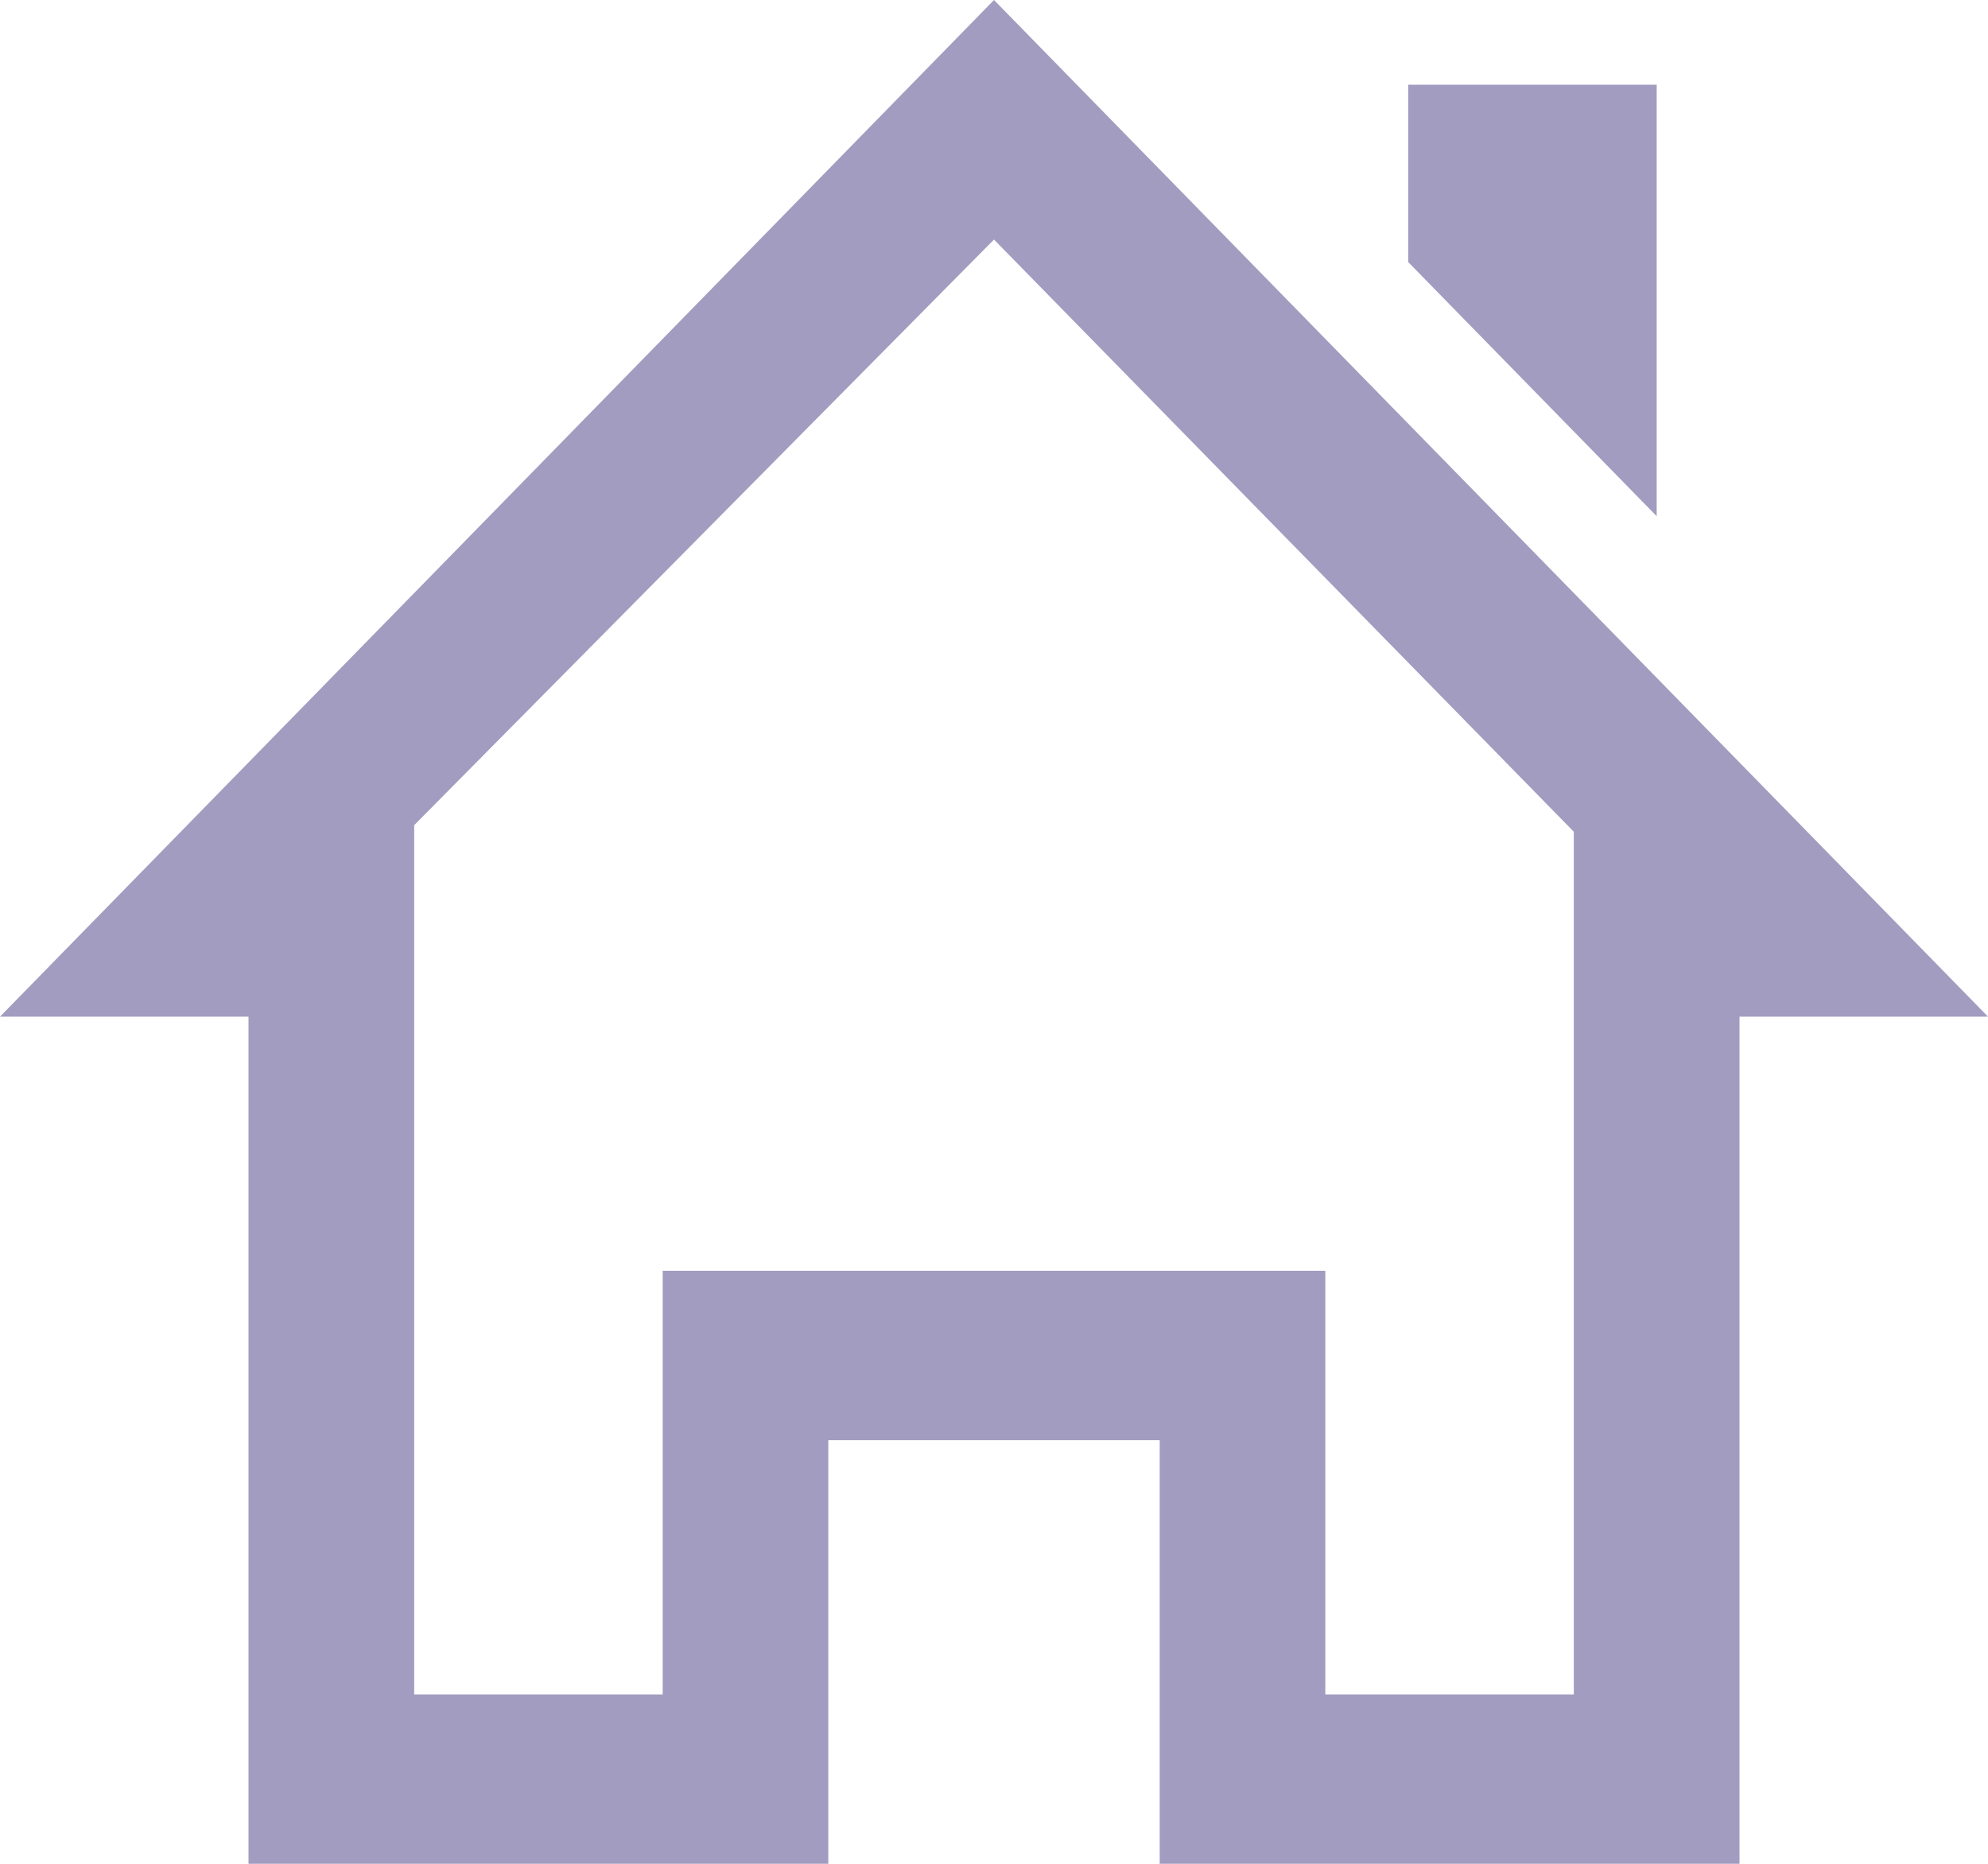
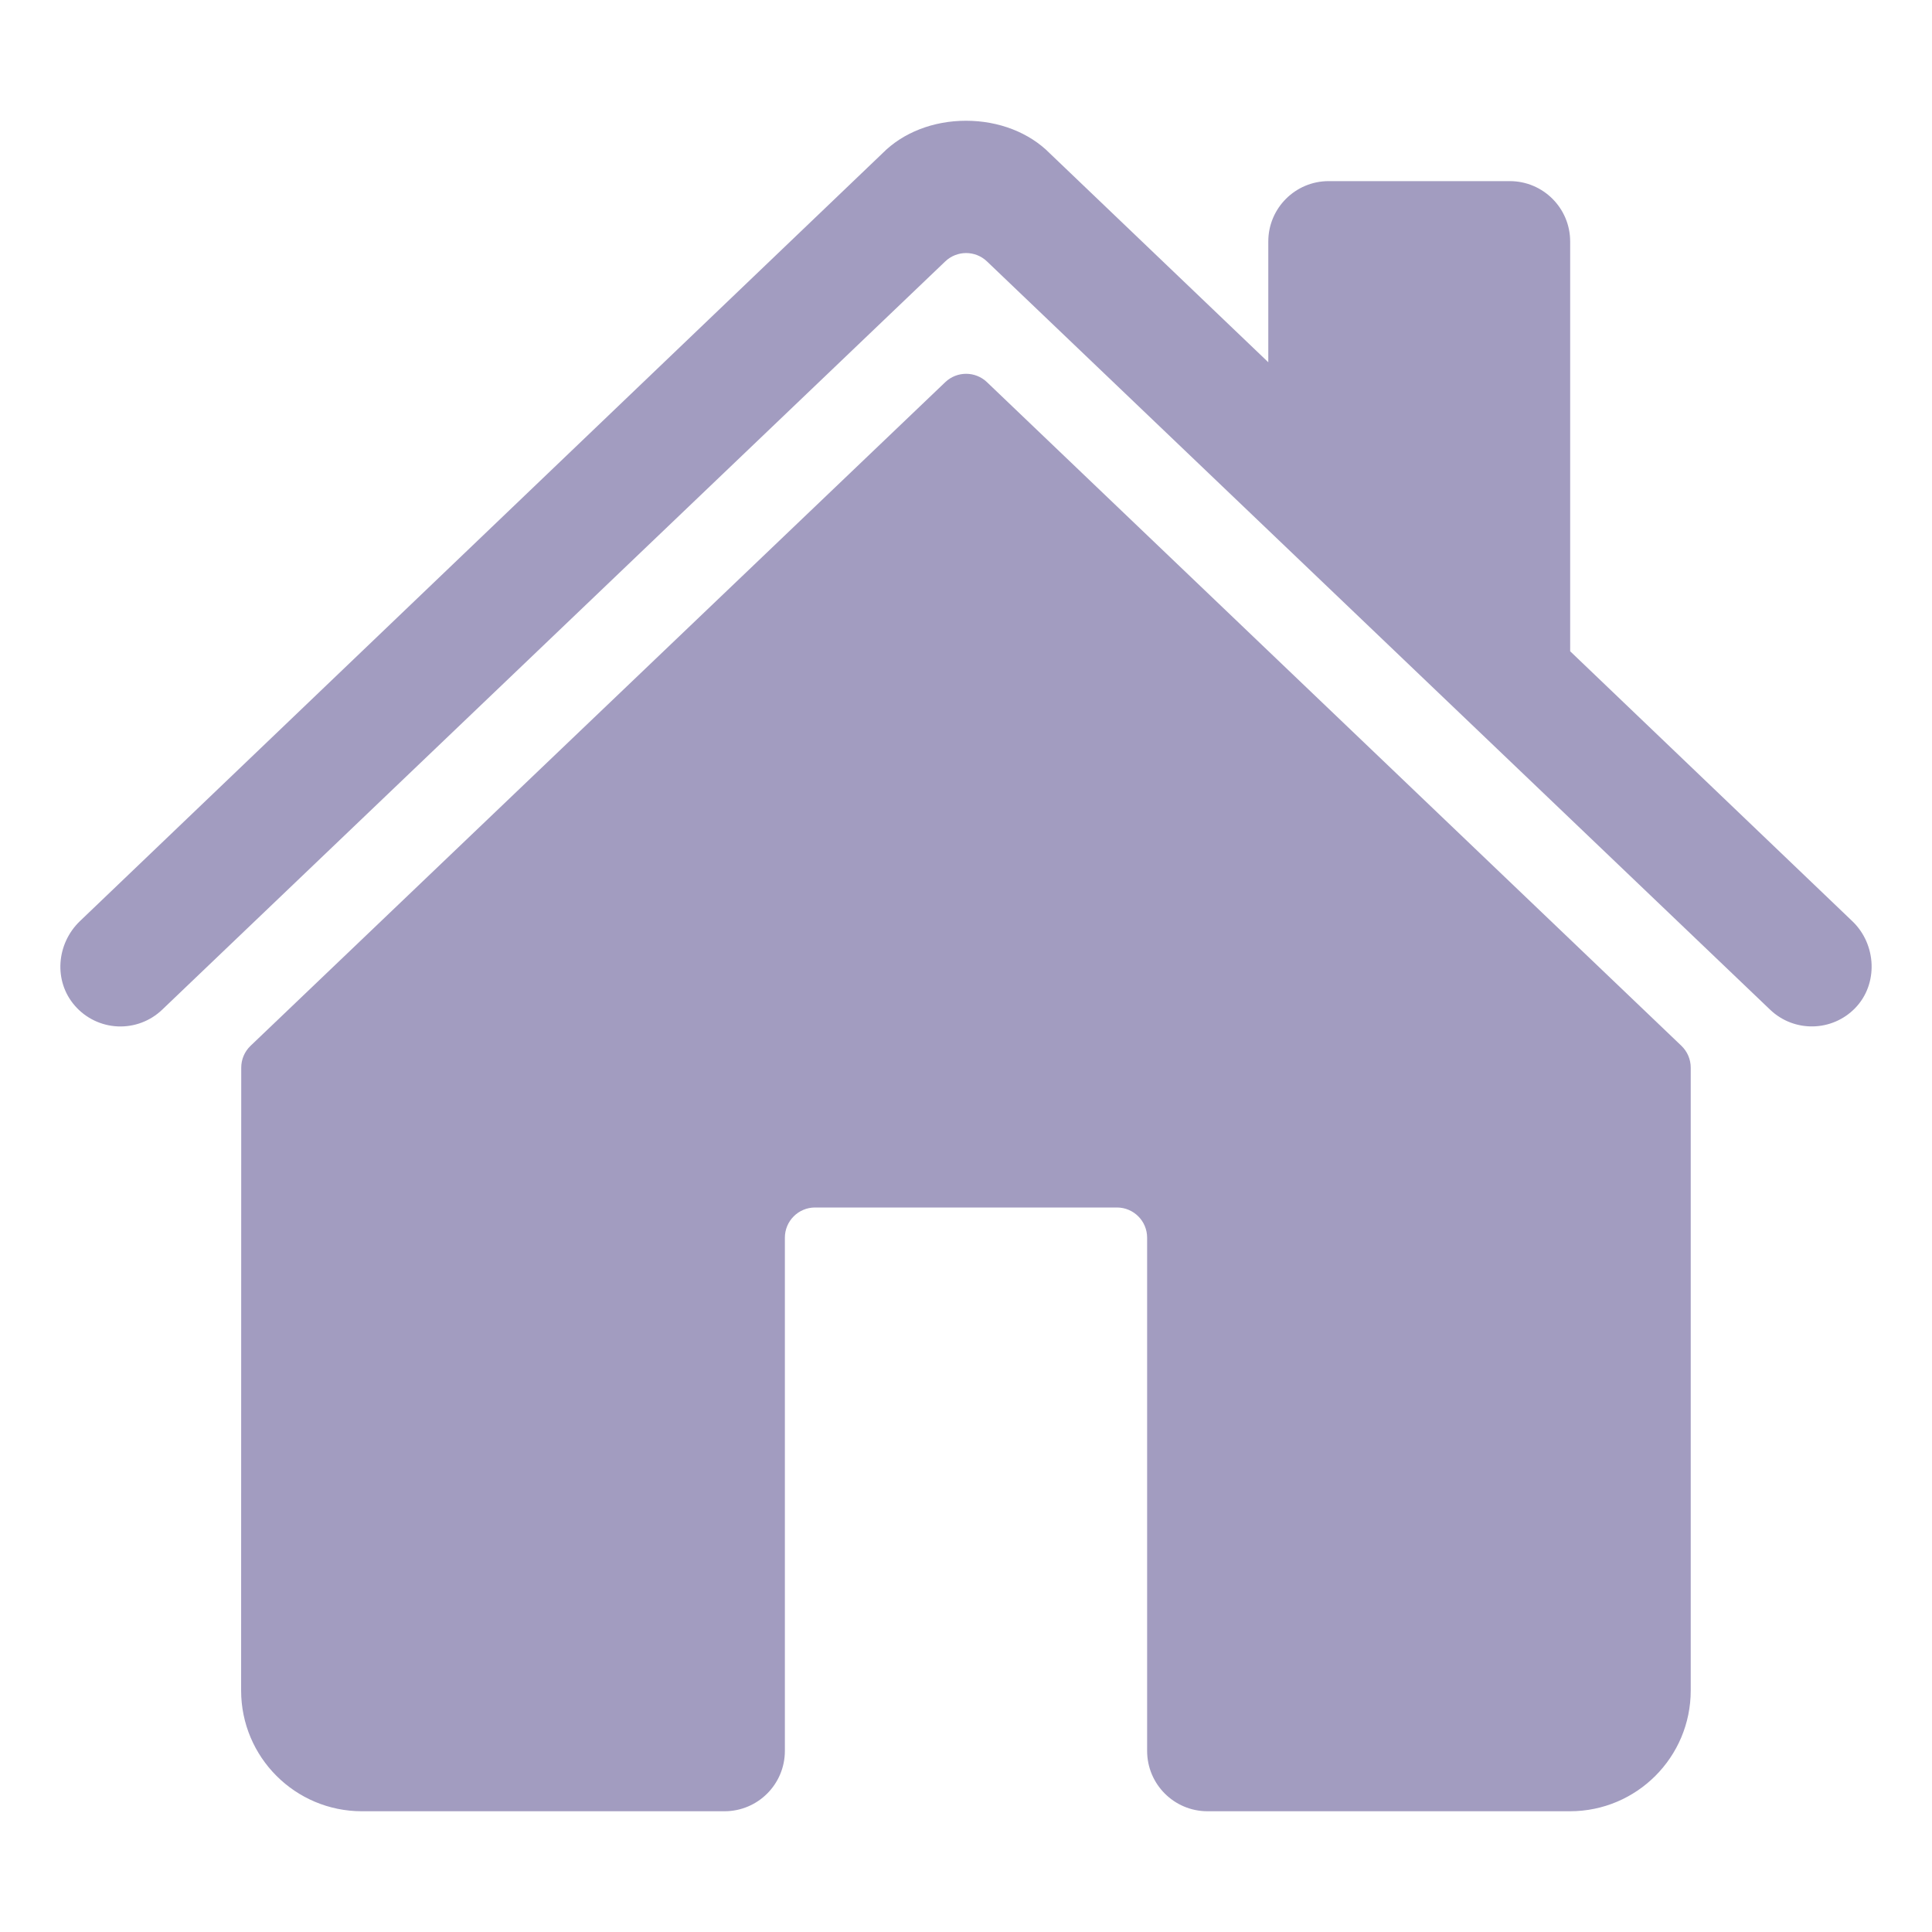
- <svg xmlns="http://www.w3.org/2000/svg" width="32" height="30" viewBox="0 0 32 30" fill="none">
-   <path d="M26.667 8.309V1.364H22.667V4.218L26.667 8.309ZM32 16.364L16 0L0 16.364H4V30H13.333V23.182H18.667V30H28V16.364H32ZM25.333 27.273H21.333V20.454H10.667V27.273H6.667V13.282L16 3.856L25.333 13.388V27.273Z" fill="#A29CC0" />
+ <svg xmlns="http://www.w3.org/2000/svg" class="ionicon" viewBox="0 0 512 512">
+   <path d="M261.56 101.28a8 8 0 00-11.06 0L66.4 277.15a8 8 0 00-2.47 5.79L63.9 448a32 32 0 0032 32H192a16 16 0 0016-16V328a8 8 0 018-8h80a8 8 0 018 8v136a16 16 0 0016 16h96.06a32 32 0 0032-32V282.94a8 8 0 00-2.47-5.79z" fill="#A29CC0" />
+   <path d="M490.91 244.15l-74.8-71.56V64a16 16 0 00-16-16h-48a16 16 0 00-16 16v32l-57.92-55.38C272.77 35.14 264.71 32 256 32c-8.68 0-16.72 3.14-22.14 8.63l-212.7 203.5c-6.22 6-7 15.87-1.34 22.37A16 16 0 0043 267.56L250.5 69.28a8 8 0 0111.06 0l207.52 198.28a16 16 0 0022.59-.44c6.14-6.36 5.63-16.86-.76-22.97z" fill="#A29CC0" />
</svg>
